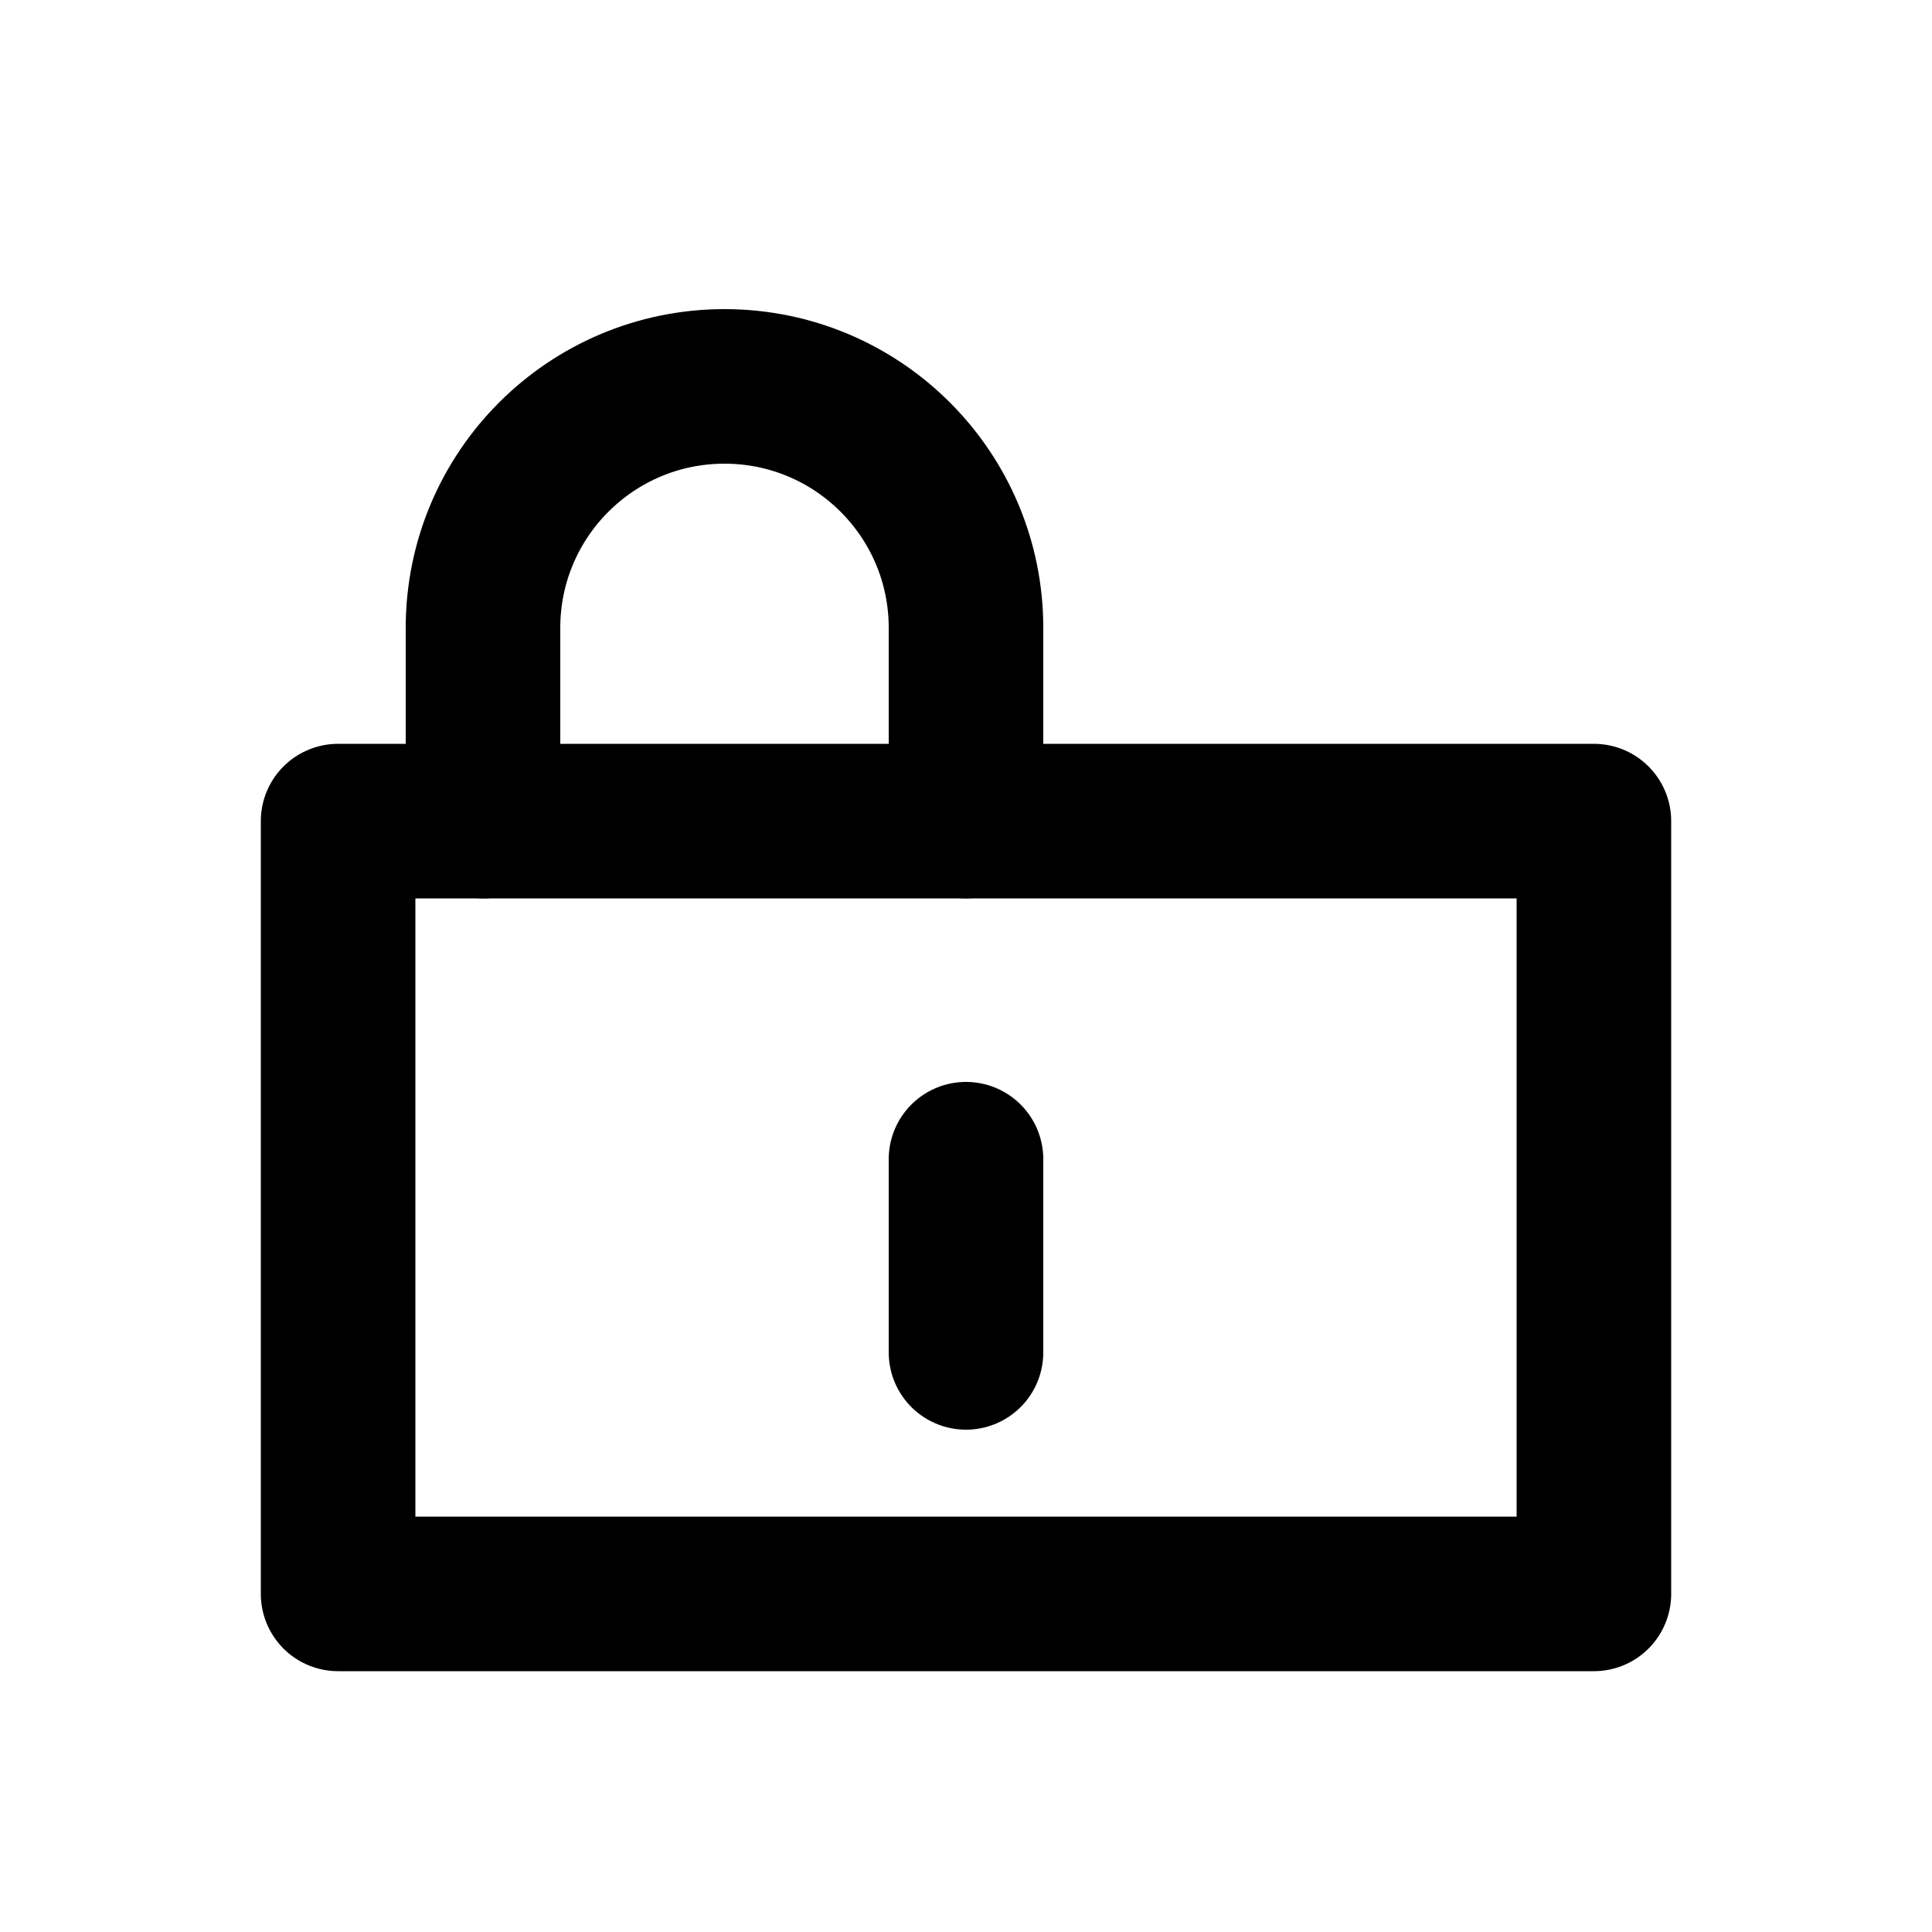
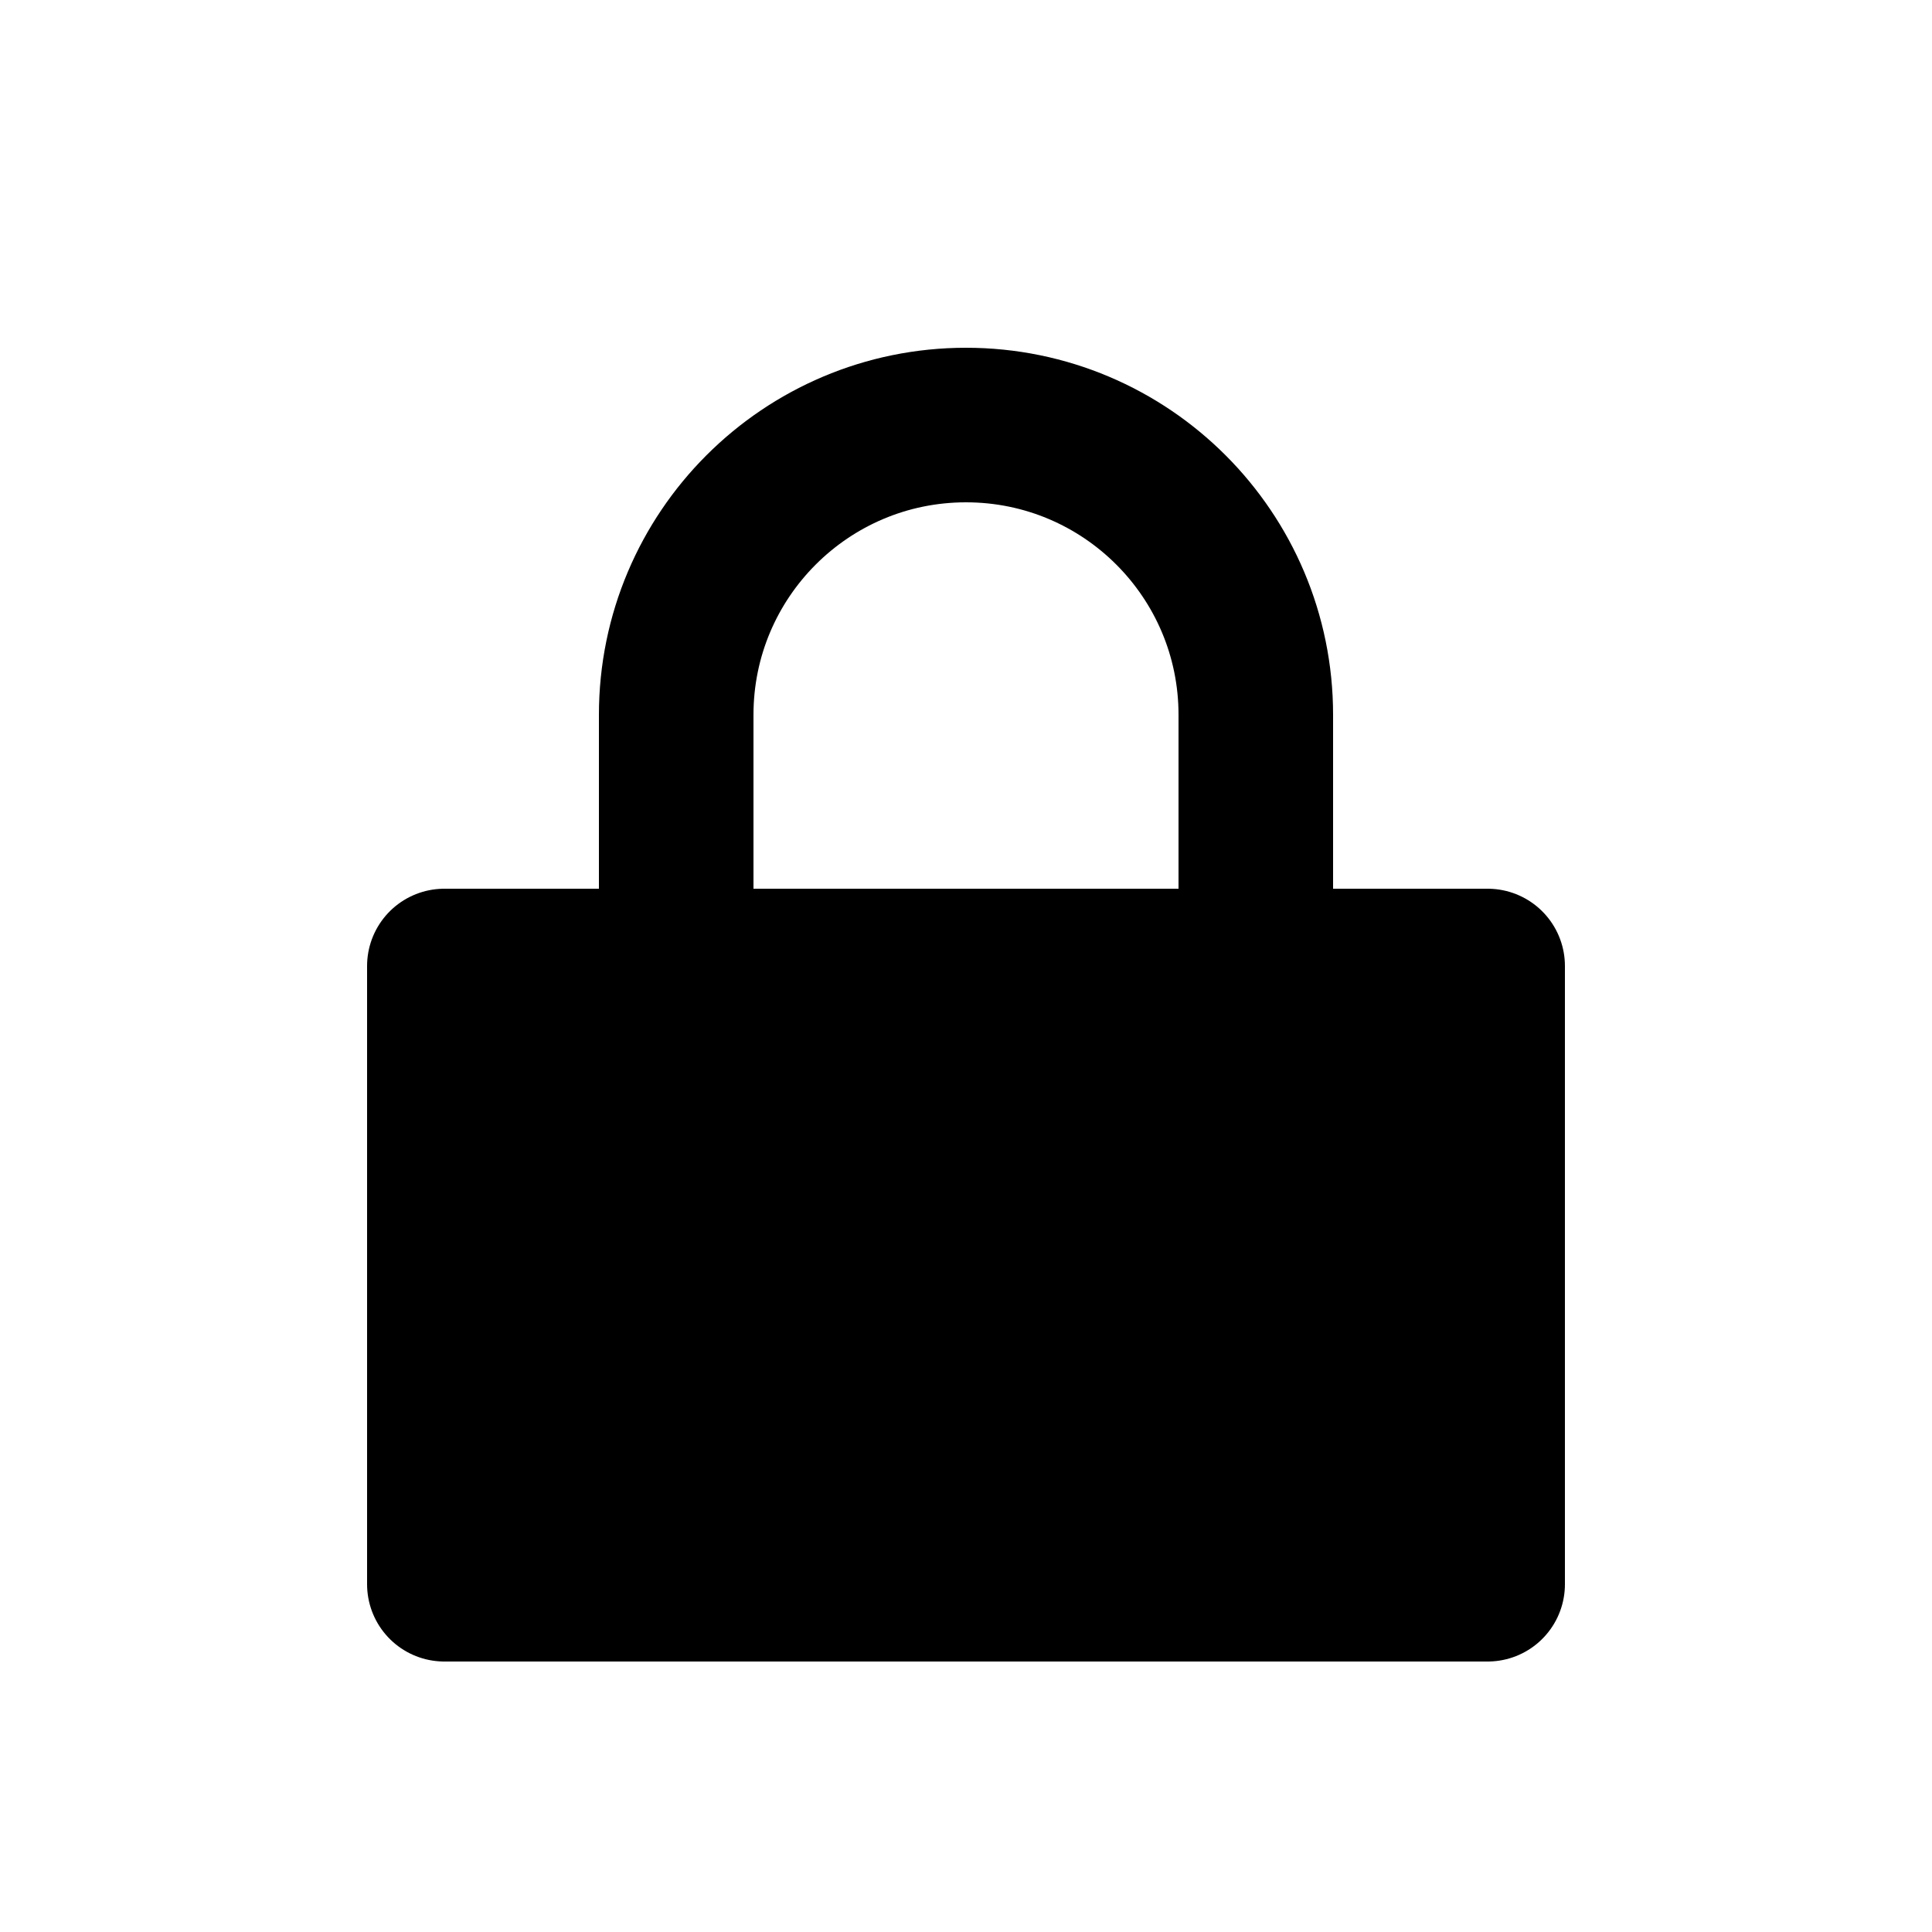
<svg xmlns="http://www.w3.org/2000/svg" viewBox="0 0 20 20" fill="none" stroke="currentColor" stroke-width="1.6" stroke-linecap="round" stroke-linejoin="round">
-   <path d="M3.5 8.5h13v8H3.5z" />
-   <path d="M10 8.5V6.5a2.5 2.5 0 00-5 0v2" />
-   <path d="M10 12v2" />
+   <path d="M4.6 10h10.8v6.4H4.6z" fill="currentColor" />
+   <path d="M7 10V7.4a3 3 0 016 0V10" />
</svg>
